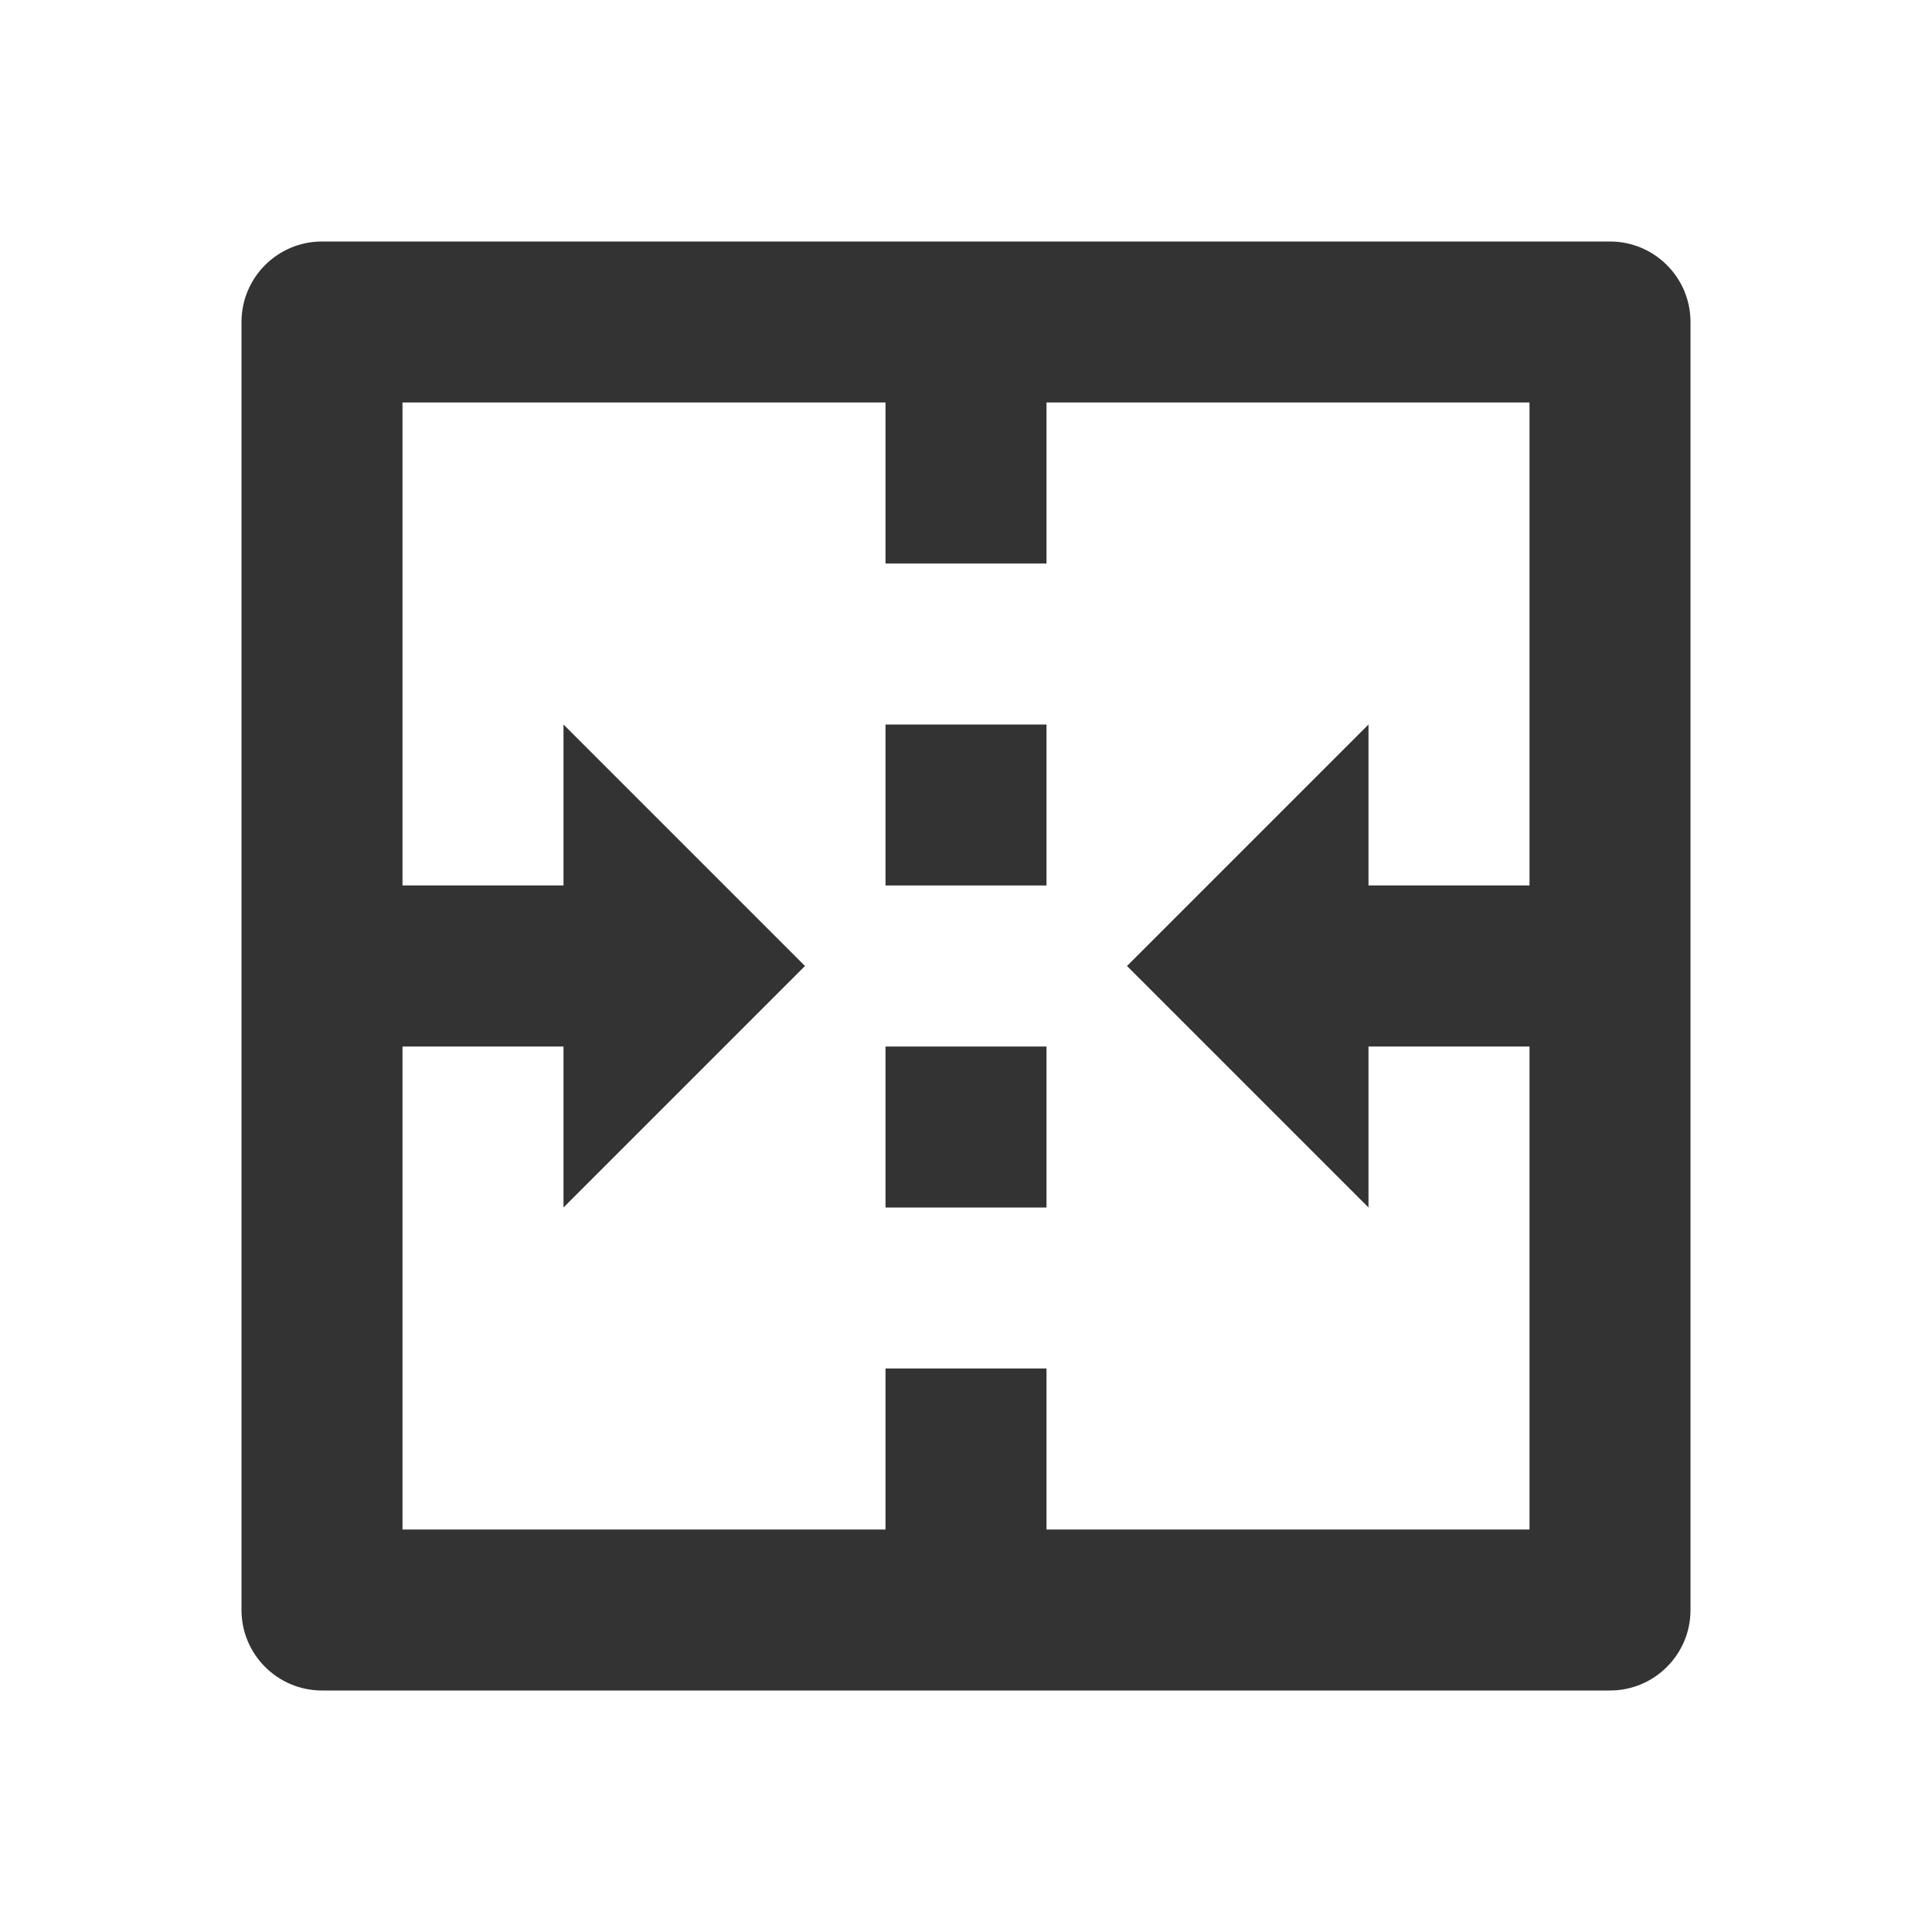
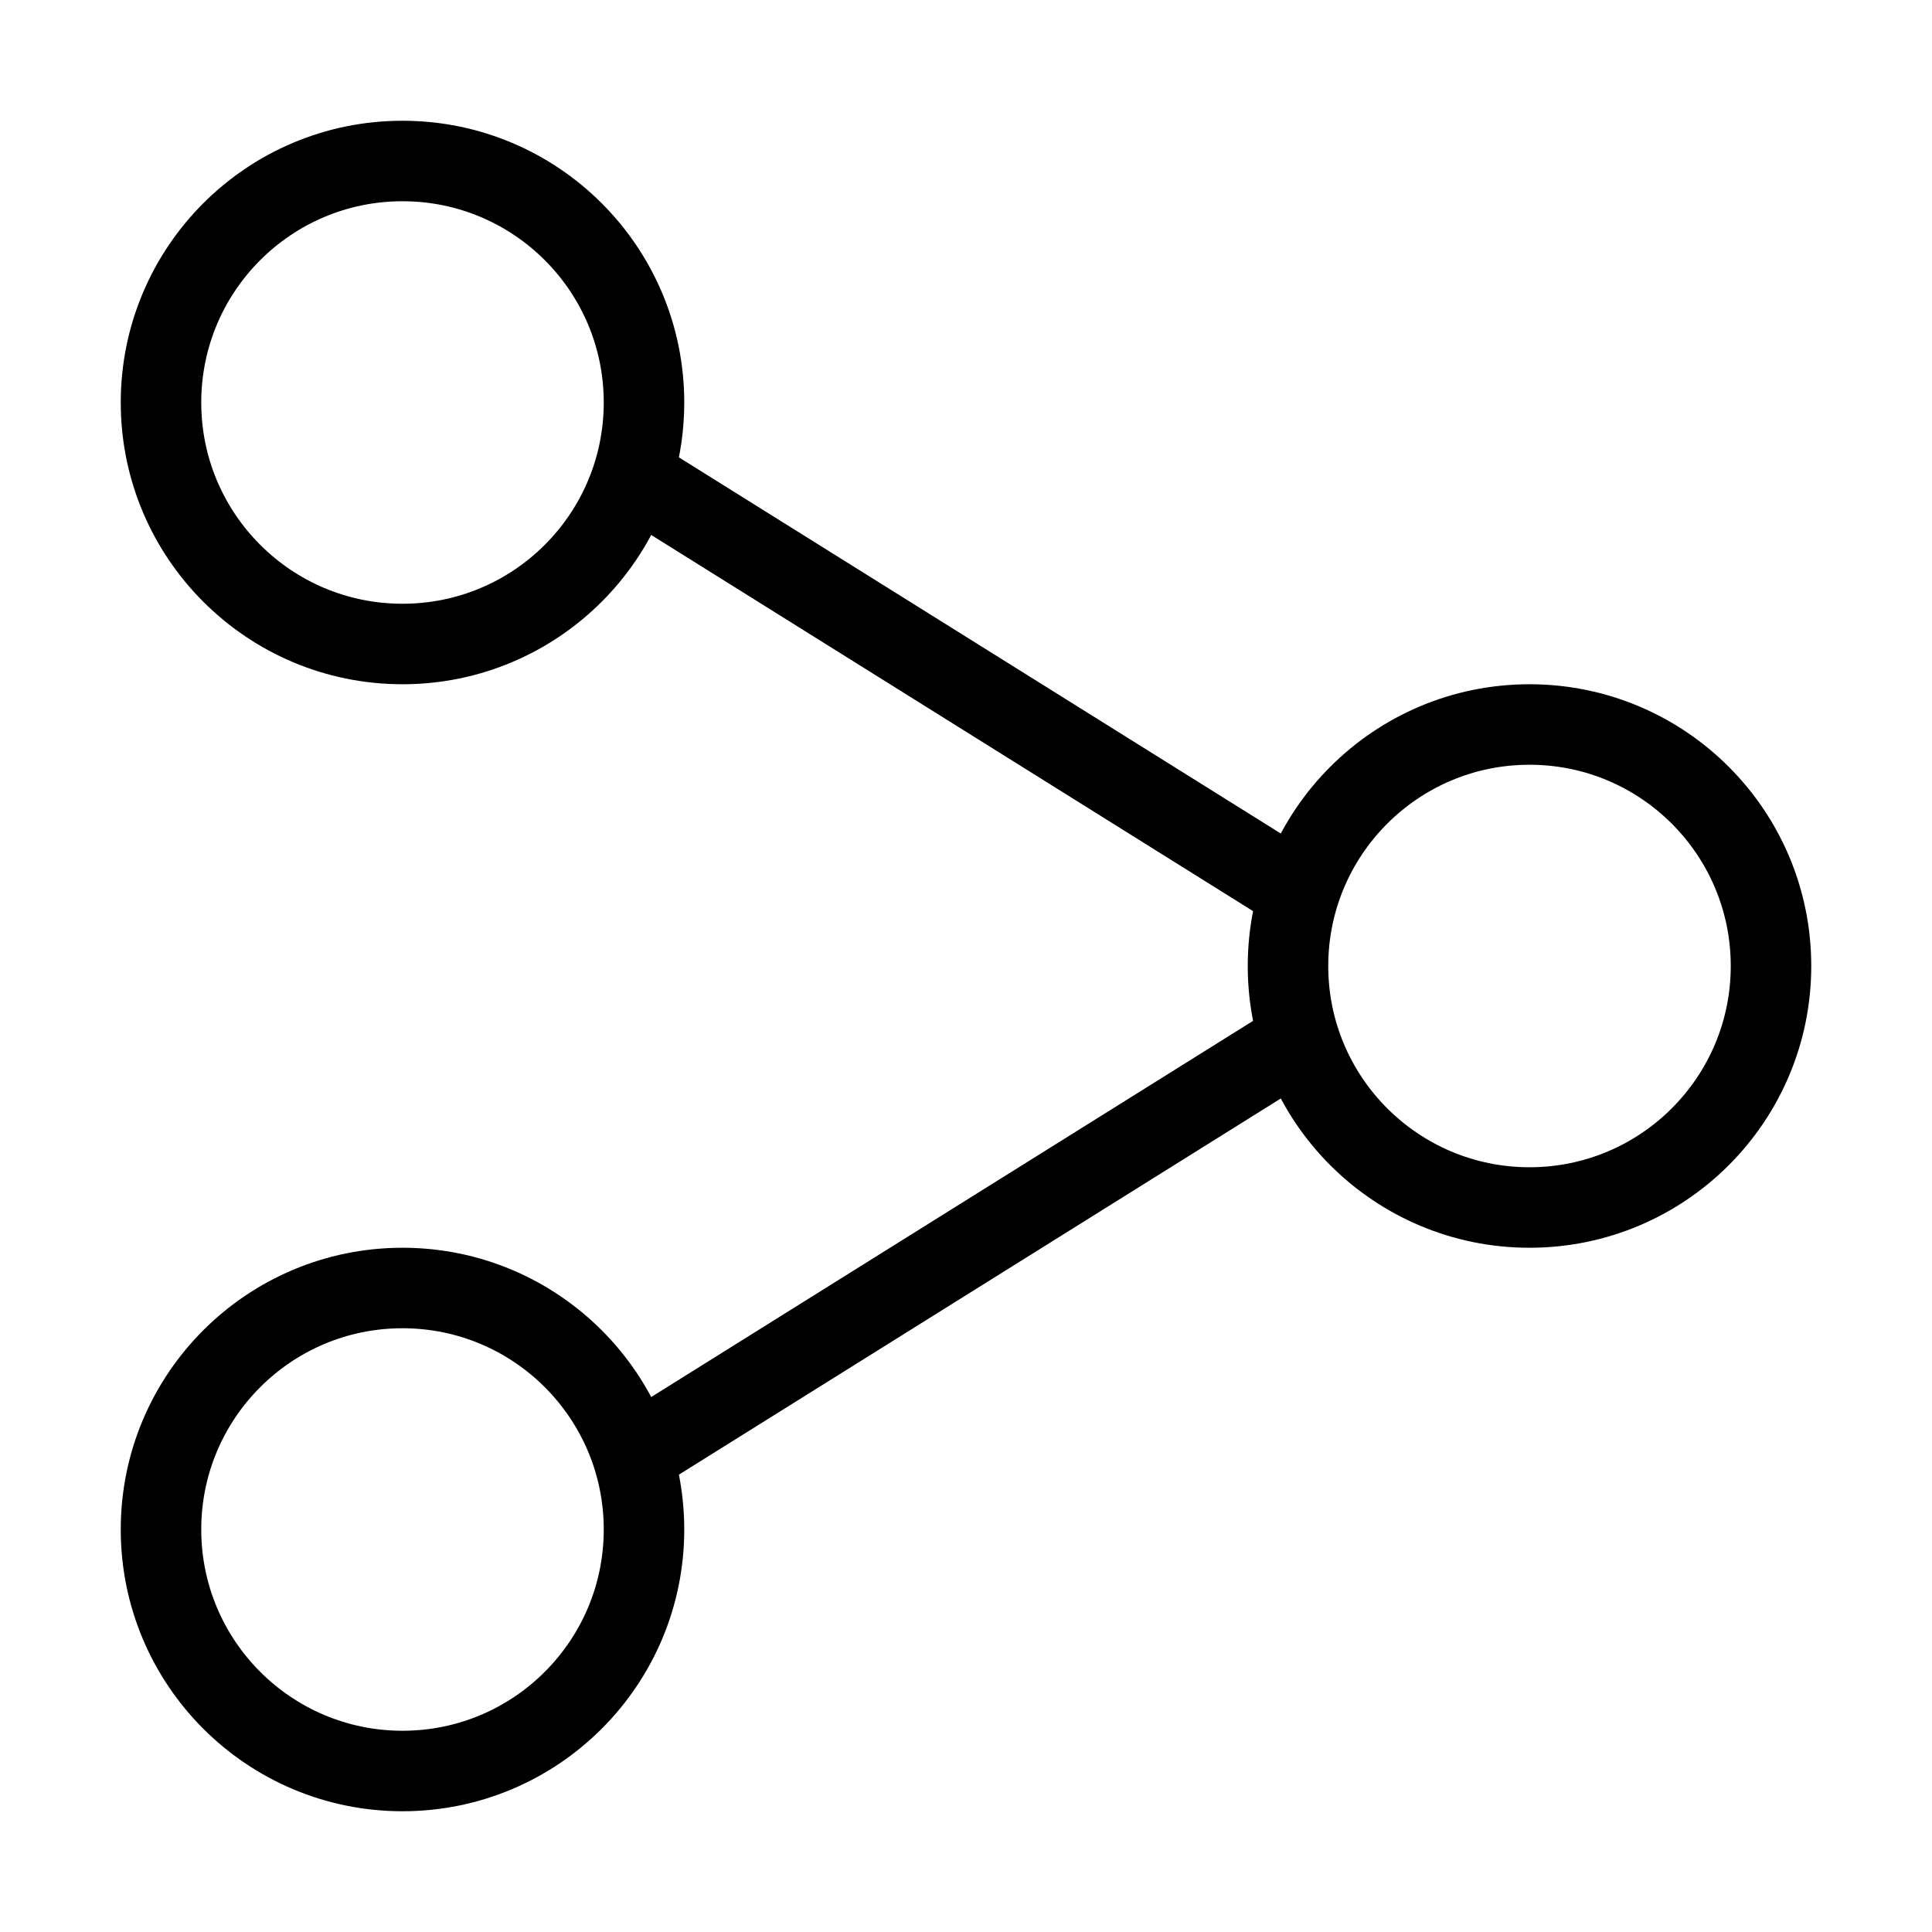
- <svg xmlns="http://www.w3.org/2000/svg" width="24" height="24" viewBox="0 0 24 24" fill="#333333">
-   <path d="M20 3C20.552 3 21 3.448 21 4V20C21 20.552 20.552 21 20 21H4C3.448 21 3 20.552 3 20V4C3 3.448 3.448 3 4 3H20ZM11 5H5V10.999H7V9L10 12L7 15V13H5V19H11V17H13V19H19V13H17V15L14 12L17 9V10.999H19V5H13V7H11V5ZM13 13V15H11V13H13ZM13 9V11H11V9H13Z" />
+ <svg xmlns="http://www.w3.org/2000/svg" width="24" height="24" viewBox="0 0 24 24" fill="none" stroke="currentColor" stroke-width="1" stroke-linecap="round" stroke-linejoin="round">
+   <circle cx="5" cy="5" r="3" />
+   <circle cx="5" cy="19" r="3" />
+   <circle cx="19" cy="12" r="3" />
+   <line x1="8" y1="6" x2="16" y2="11" />
+   <line x1="8" y1="18" x2="16" y2="13" />
</svg>
